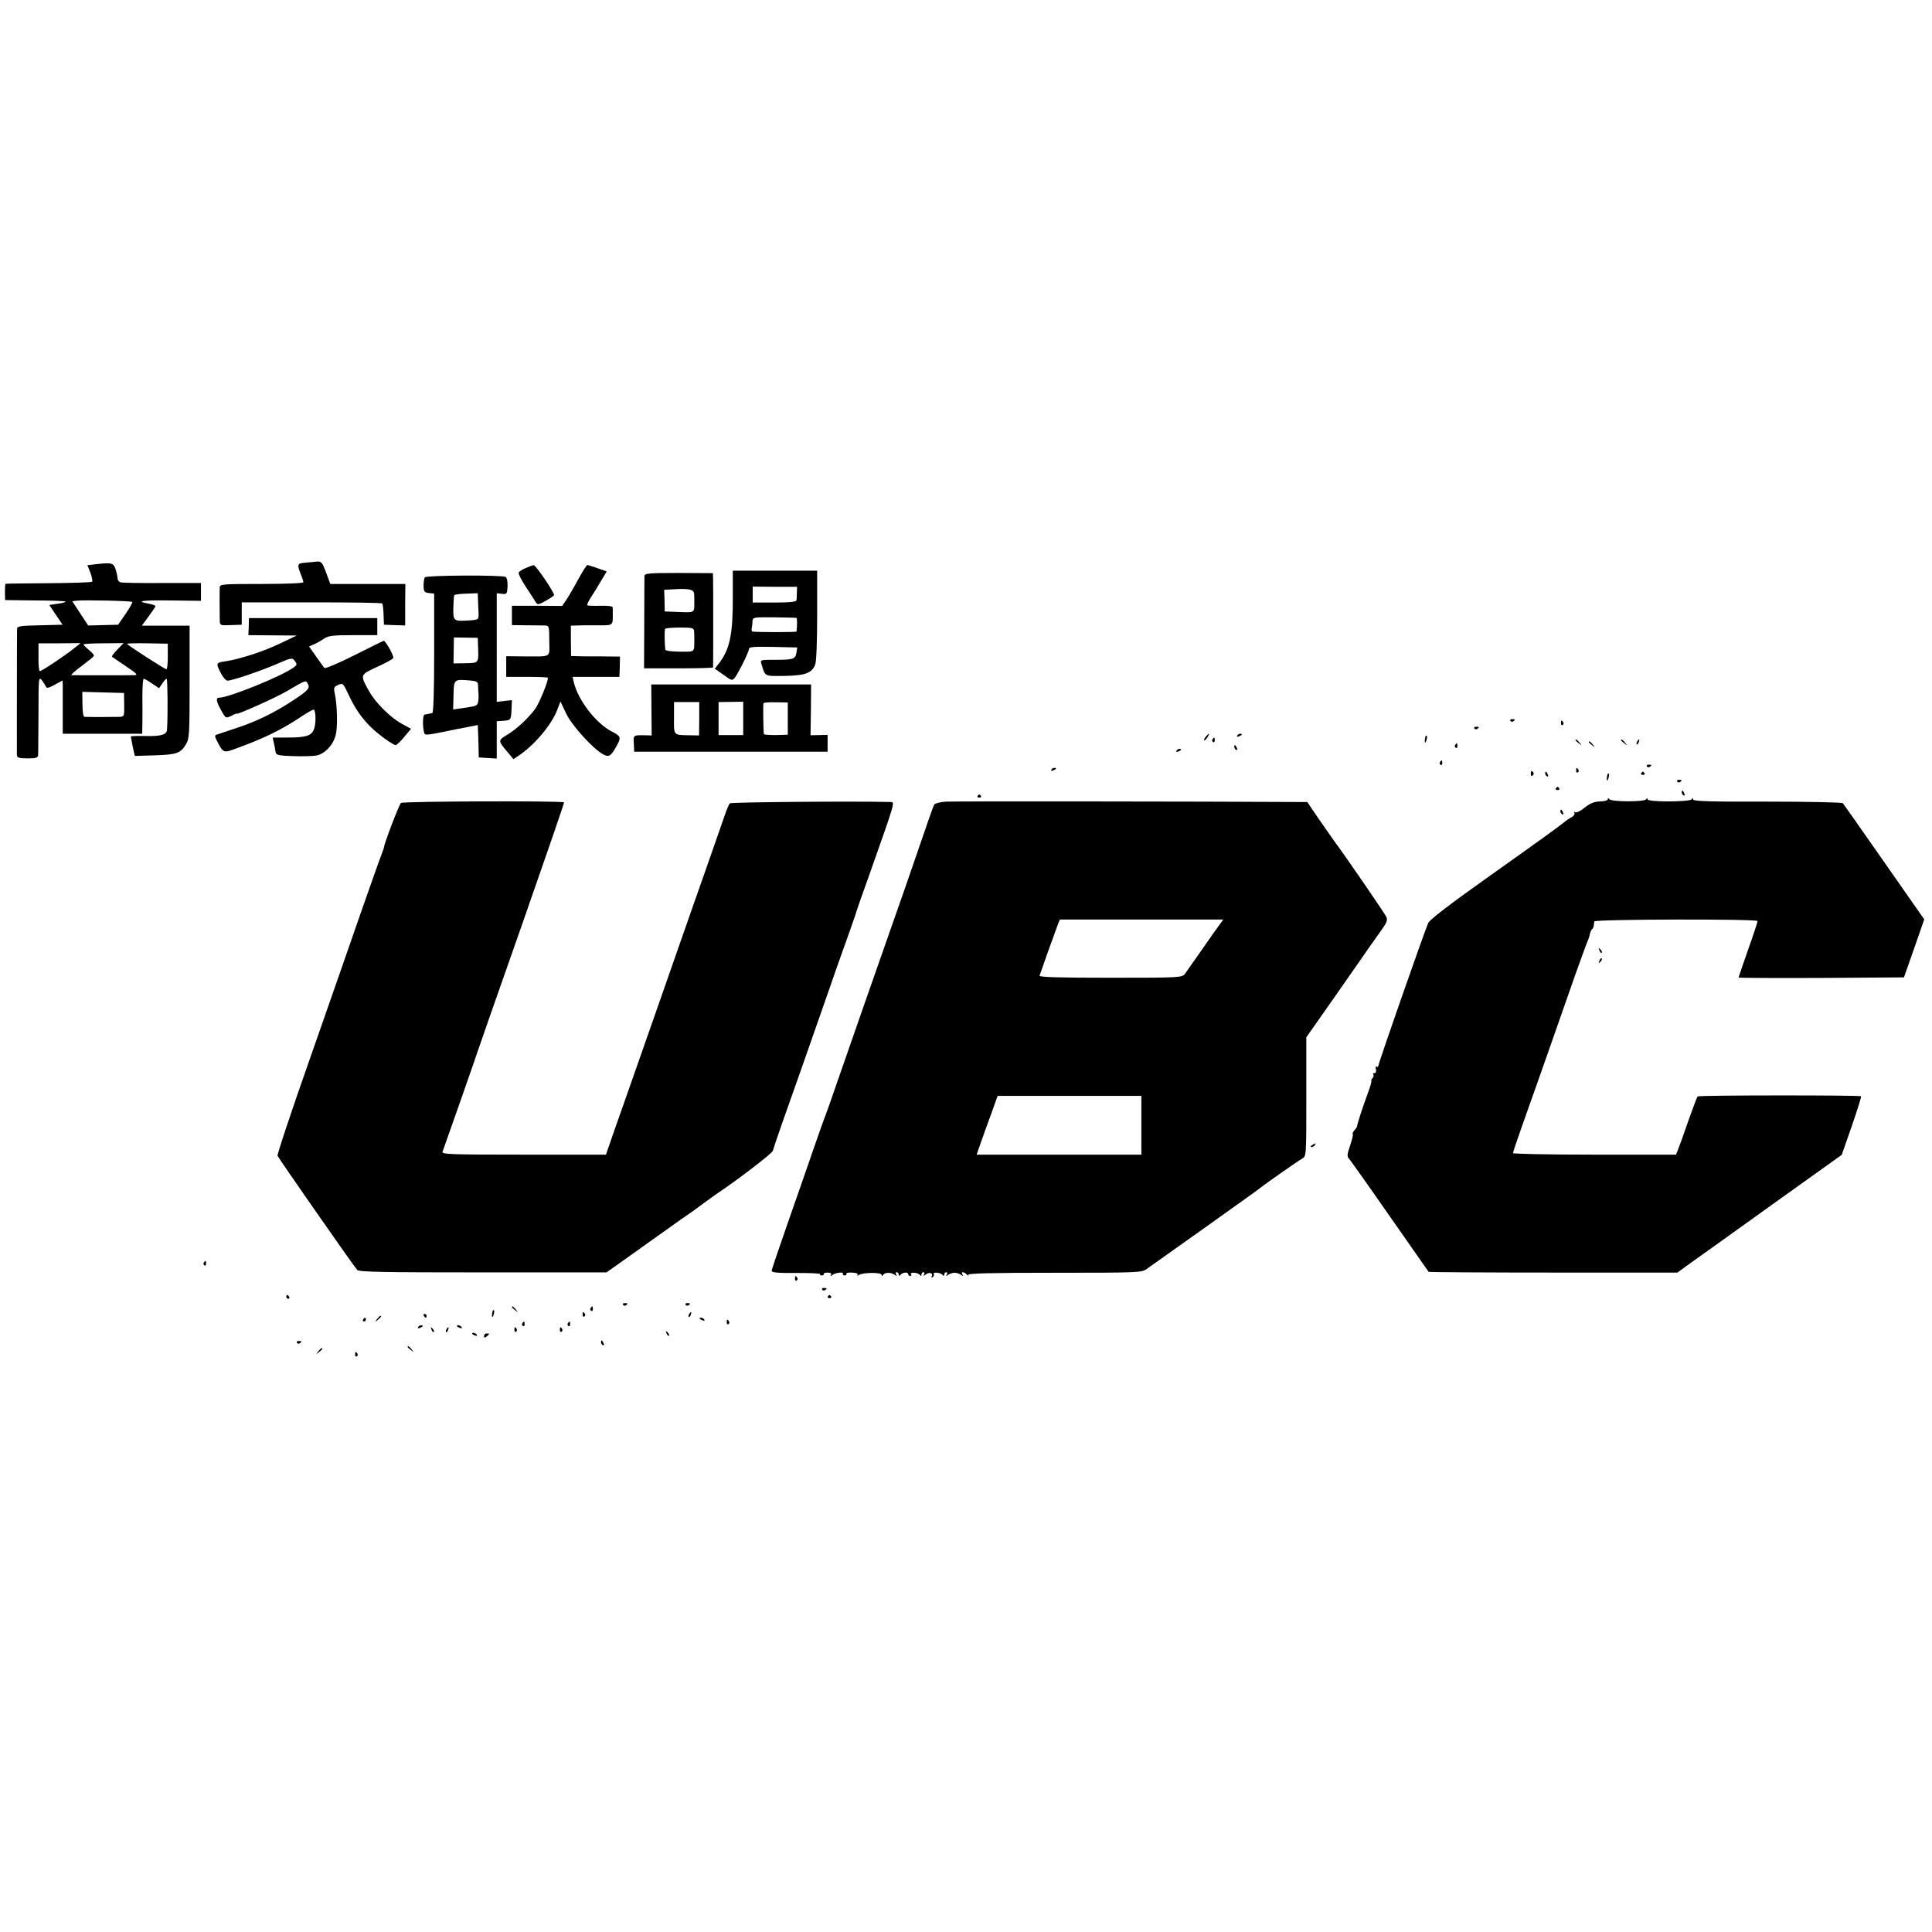
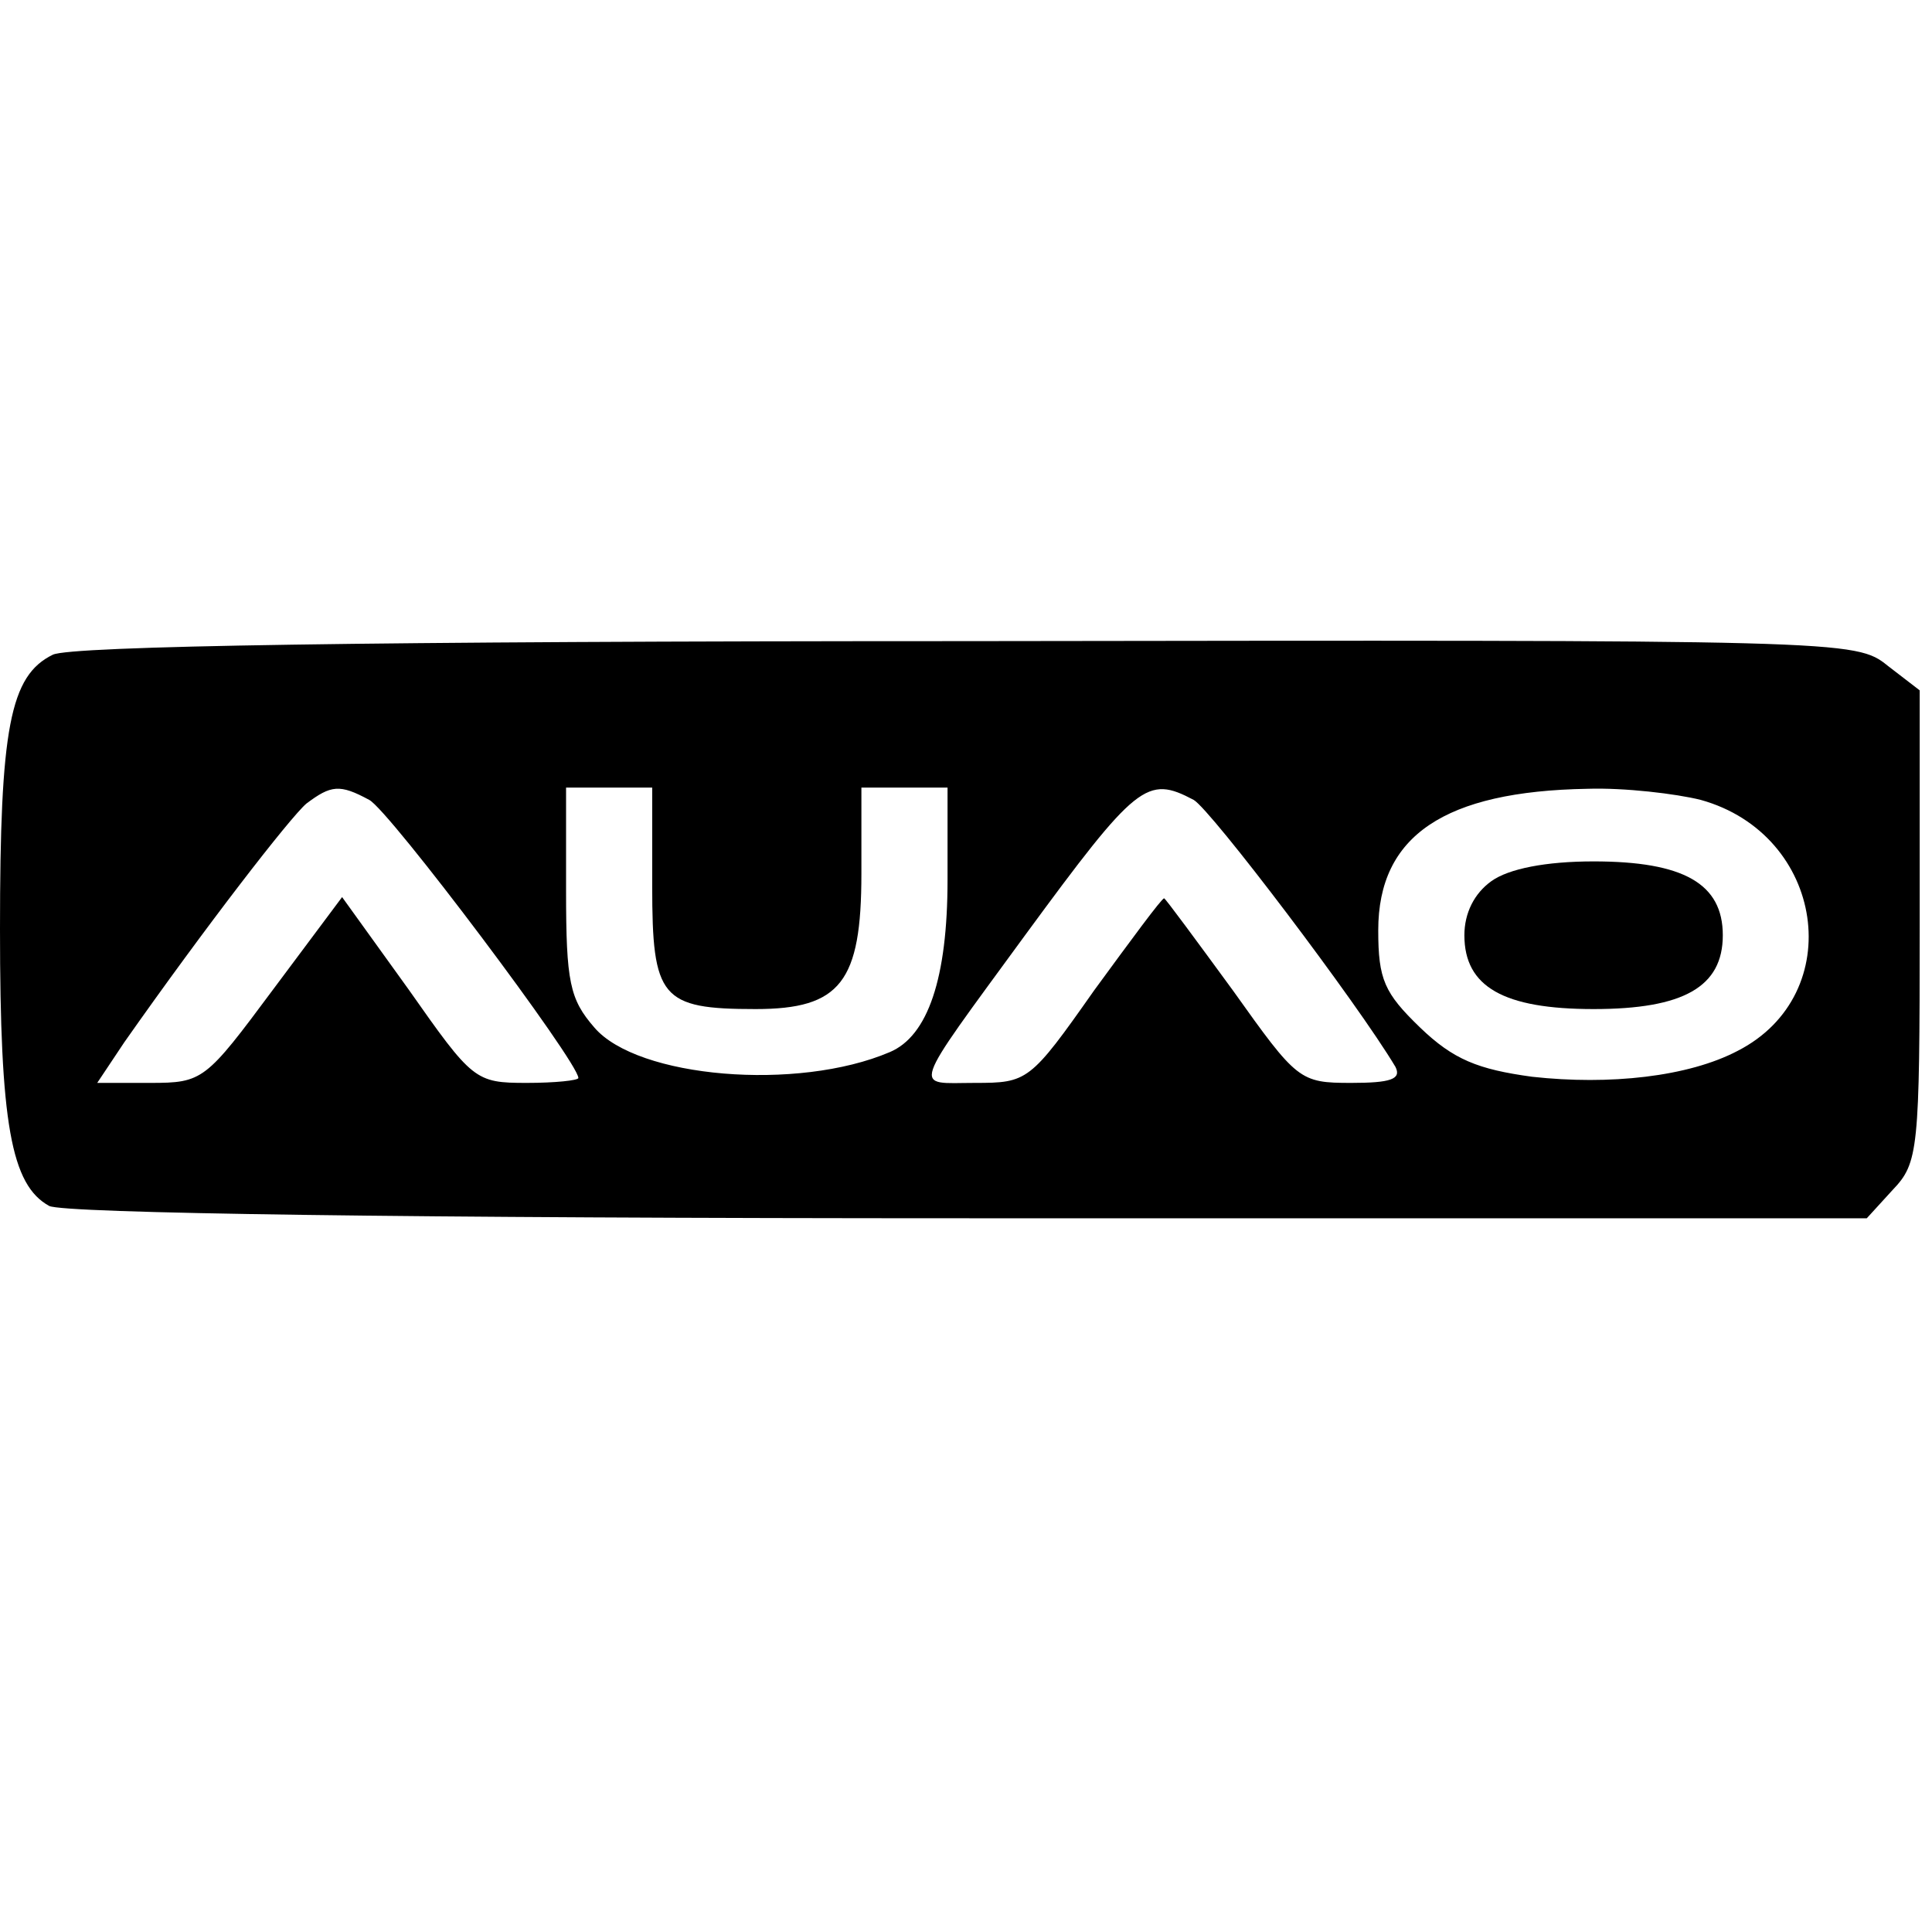
- <svg xmlns="http://www.w3.org/2000/svg" version="1.0" width="1019pt" height="1019pt" viewBox="0 0 1019 1019" preserveAspectRatio="xMidYMid meet">
-   <g transform="translate(0,1019) scale(0.1,-0.1)" fill="#000000" stroke="none">
-     <path d="M1608 7222 c-41 -3 -42 -9 -20 -65 7 -16 12 -33 12 -38 0 -5 -90 -9 -220 -9 -202 0 -220 -1 -221 -17 -1 -18 -1 -124 0 -175 1 -27 2 -27 59 -25 l57 2 0 59 0 59 368 0 c202 0 370 -2 373 -6 3 -3 6 -29 7 -58 l2 -54 56 -2 56 -2 0 109 1 110 -198 0 -198 0 -22 60 c-20 54 -25 60 -49 58 -14 -2 -43 -4 -63 -6z" />
-     <path d="M488 7212 l-27 -3 16 -40 c8 -22 12 -43 9 -47 -4 -4 -107 -7 -229 -8 -122 -1 -224 -2 -227 -3 -3 0 -4 -20 -4 -43 l1 -43 157 -2 c87 0 159 -3 162 -6 3 -2 -15 -8 -40 -11 l-46 -7 35 -52 35 -52 -120 -3 c-106 -2 -120 -5 -120 -20 -1 -27 -1 -645 -1 -664 1 -15 11 -18 56 -18 45 0 55 3 56 18 1 9 1 107 2 216 0 192 1 199 18 178 9 -12 19 -28 22 -35 3 -8 16 -5 45 11 l42 23 1 -23 c0 -13 0 -76 0 -140 l0 -118 210 0 209 0 1 53 c0 28 1 94 0 145 0 50 3 92 7 92 4 0 24 -11 44 -25 l37 -25 17 25 c9 14 19 25 23 25 5 0 7 -190 2 -267 -1 -28 -29 -37 -118 -35 -40 1 -73 0 -73 -3 0 -2 5 -26 10 -53 l11 -49 105 3 c116 4 136 11 164 57 19 30 20 53 20 330 l0 297 -126 0 -126 0 36 49 c20 27 36 51 36 54 0 4 -16 9 -35 13 -74 13 -38 19 116 17 l159 -2 0 47 0 47 -202 0 c-112 -1 -211 1 -220 3 -10 2 -18 12 -18 22 0 9 -5 31 -11 49 -12 34 -20 35 -121 23z m210 -197 c2 -2 -13 -30 -35 -62 l-40 -58 -79 -2 -79 -2 -42 64 -42 64 27 3 c38 4 285 -1 290 -7z m-303 -241 c-43 -36 -175 -124 -185 -124 -4 0 -8 33 -7 73 l0 74 111 0 111 1 -30 -24z m224 -10 c-18 -18 -31 -35 -28 -38 2 -2 35 -24 73 -50 57 -38 65 -46 45 -47 -30 -1 -321 -1 -332 0 -5 1 18 22 52 47 33 25 63 49 66 54 3 4 -9 18 -25 31 -16 13 -30 27 -30 30 0 3 48 6 106 6 l106 1 -33 -34z m266 -36 c0 -38 -3 -68 -7 -68 -9 0 -208 129 -208 134 0 3 48 4 107 3 l108 -2 0 -67z m-230 -255 c1 -61 0 -63 -25 -64 -28 -1 -169 -1 -185 0 -6 1 -10 30 -10 66 l-1 66 110 -3 110 -3 1 -62z" />
-     <path d="M2773 7194 c-17 -7 -34 -18 -37 -23 -4 -5 13 -39 36 -74 24 -36 48 -73 53 -82 10 -16 14 -16 53 6 23 13 43 26 44 30 5 9 -96 159 -107 158 -5 0 -24 -7 -42 -15z" />
-     <path d="M3049 7133 c-23 -43 -52 -92 -63 -108 l-21 -31 -132 1 -133 0 0 -51 0 -51 78 -1 c42 0 86 -1 98 -1 20 -1 21 -7 21 -81 1 -92 17 -82 -139 -82 l-88 1 0 -55 0 -54 110 0 c61 0 110 -2 110 -5 0 -23 -47 -137 -68 -165 -40 -53 -99 -107 -148 -136 -48 -29 -48 -31 5 -93 l29 -35 27 18 c82 54 175 164 204 242 l17 44 29 -61 c29 -64 144 -190 197 -218 30 -16 40 -10 71 46 24 44 22 50 -25 74 -85 44 -179 165 -202 262 l-6 27 123 0 124 0 2 54 1 53 -98 1 c-53 0 -111 0 -129 1 l-31 1 -1 80 0 80 27 1 c15 1 64 1 110 1 90 0 84 -5 84 68 0 11 0 24 -1 28 0 5 -29 8 -63 7 -35 -1 -66 0 -70 2 -4 2 6 23 21 46 15 23 40 63 54 88 l27 45 -48 17 c-26 9 -50 17 -54 17 -4 0 -26 -35 -49 -77z" />
-     <path d="M3865 7043 c1 -195 -15 -275 -70 -348 l-25 -32 46 -32 c43 -32 46 -32 60 -15 21 29 74 135 74 151 0 11 25 13 128 11 l127 -3 -4 -25 c-5 -36 -16 -40 -109 -40 -82 0 -83 0 -76 -22 21 -68 13 -64 122 -63 110 2 145 15 162 61 6 14 10 131 10 260 l0 234 -223 0 -222 0 0 -137z m338 22 c0 -17 -1 -35 -2 -41 -1 -8 -37 -12 -116 -12 l-115 0 0 42 0 42 117 -1 117 0 -1 -30z m-2 -134 c4 -1 4 -42 0 -72 -1 -4 -207 -4 -233 0 -3 1 -5 9 -3 19 2 9 4 26 4 37 1 19 7 20 114 19 61 -1 115 -2 118 -3z" />
-     <path d="M3399 7152 c0 -10 -1 -123 -1 -252 l-1 -235 181 0 c100 0 182 2 183 5 1 7 1 439 0 471 l-1 26 -180 1 c-161 0 -180 -2 -181 -16z m262 -93 c1 -11 1 -30 1 -44 0 -58 4 -56 -79 -53 l-77 3 -1 57 -2 57 51 3 c78 5 106 -1 107 -23z m0 -199 c1 -11 1 -31 1 -45 0 -67 4 -63 -77 -62 -46 0 -75 5 -76 11 -4 31 -5 102 -1 109 2 4 37 7 78 7 67 0 74 -2 75 -20z" />
-     <path d="M2241 7145 c-4 -5 -7 -26 -7 -45 1 -31 4 -35 29 -38 l27 -3 0 -315 c0 -202 -4 -314 -10 -315 -5 -1 -14 -3 -20 -4 -5 -1 -15 -3 -21 -4 -10 -1 -11 -69 -1 -98 4 -12 11 -12 170 21 l112 22 1 -25 c1 -14 2 -53 3 -86 l1 -60 48 -3 47 -3 0 98 0 99 31 2 c44 3 44 4 47 60 l2 49 -40 -4 -40 -5 0 287 0 286 28 -3 c25 -3 27 -1 29 39 1 24 -3 46 -10 50 -18 11 -418 9 -426 -2z m280 -117 c1 -18 2 -50 3 -70 1 -36 1 -36 -44 -40 -88 -6 -90 -5 -89 65 1 34 3 65 5 68 2 3 30 7 64 8 l60 2 1 -33z m0 -235 c4 -104 7 -99 -65 -101 l-64 -1 1 68 1 69 63 -1 63 -1 1 -33z m0 -212 c0 -9 2 -33 3 -54 1 -20 -1 -42 -5 -49 -8 -12 -12 -13 -87 -24 l-42 -6 2 76 c2 84 2 84 86 77 31 -2 42 -7 43 -20z" />
-     <path d="M1312 6885 l-2 -45 127 -1 128 -1 -88 -42 c-82 -40 -211 -82 -282 -93 -56 -8 -57 -9 -33 -58 12 -25 29 -45 38 -45 24 0 166 48 258 87 80 35 83 35 97 17 12 -17 12 -21 -3 -32 -57 -45 -344 -162 -397 -162 -19 0 -14 -23 17 -76 19 -33 20 -33 49 -19 16 9 29 13 29 11 0 -7 208 86 260 117 101 59 102 60 111 45 17 -26 8 -38 -78 -94 -99 -65 -193 -111 -308 -148 -44 -15 -86 -29 -93 -31 -10 -4 -10 -10 2 -32 34 -66 34 -66 106 -39 144 52 241 100 343 169 32 21 61 37 63 34 10 -10 11 -73 1 -100 -12 -37 -41 -47 -138 -47 l-81 0 7 -31 c4 -17 8 -39 9 -48 2 -13 19 -17 92 -19 49 -2 104 0 122 3 44 8 88 54 102 106 12 42 9 162 -5 225 -6 26 -3 32 18 41 25 12 27 10 56 -52 33 -71 68 -122 120 -173 37 -36 115 -92 128 -92 5 0 25 19 45 43 l36 43 -46 25 c-60 32 -141 111 -175 173 -49 87 -49 87 41 128 44 20 83 41 86 47 6 9 -40 91 -50 91 -2 0 -72 -34 -155 -76 -83 -42 -155 -72 -158 -67 -4 4 -24 32 -44 61 l-37 52 22 10 c13 5 37 18 53 29 26 18 45 21 158 21 l127 0 0 45 0 45 -338 0 -339 0 -1 -45z" />
-     <path d="M3436 6445 l1 -134 -36 1 c-61 1 -61 1 -58 -44 l2 -43 510 0 510 0 0 45 0 44 -45 -1 -45 -1 2 134 1 134 -421 0 -422 0 1 -135z m252 -46 l-1 -88 -51 1 c-85 1 -82 -2 -81 92 l0 83 67 0 66 0 0 -88z m232 2 l0 -88 -65 0 -65 0 0 87 0 87 65 1 65 1 0 -88z m235 -1 l0 -85 -62 -2 c-35 0 -64 2 -64 5 -3 17 -5 158 -2 163 1 4 31 6 65 5 l63 -1 0 -85z" />
-     <path d="M7966 6388 c3 -5 10 -6 15 -3 13 9 11 12 -6 12 -8 0 -12 -4 -9 -9z" />
-     <path d="M8233 6375 c0 -8 4 -12 9 -9 5 3 6 10 3 15 -9 13 -12 11 -12 -6z" />
-     <path d="M7776 6348 c3 -5 10 -6 15 -3 13 9 11 12 -6 12 -8 0 -12 -4 -9 -9z" />
-     <path d="M6360 6305 c-7 -9 -11 -17 -9 -20 3 -2 10 5 17 15 14 24 10 26 -8 5z" />
-     <path d="M6525 6310 c-3 -6 1 -7 9 -4 18 7 21 14 7 14 -6 0 -13 -4 -16 -10z" />
-     <path d="M7519 6308 c-5 -18 -6 -38 -1 -34 7 8 12 36 6 36 -2 0 -4 -1 -5 -2z" />
-     <path d="M6395 6291 c-3 -5 -2 -12 3 -15 5 -3 9 1 9 9 0 17 -3 19 -12 6z" />
-     <path d="M8310 6286 c0 -2 8 -10 18 -17 15 -13 16 -12 3 4 -13 16 -21 21 -21 13z" />
-     <path d="M8550 6286 c0 -2 8 -10 18 -17 15 -13 16 -12 3 4 -13 16 -21 21 -21 13z" />
-     <path d="M8635 6279 c-4 -6 -5 -12 -2 -15 2 -3 7 2 10 11 7 17 1 20 -8 4z" />
-     <path d="M8380 6276 c0 -2 8 -10 18 -17 15 -13 16 -12 3 4 -13 16 -21 21 -21 13z" />
-     <path d="M7675 6261 c-3 -5 -2 -12 3 -15 5 -3 9 1 9 9 0 17 -3 19 -12 6z" />
-     <path d="M6510 6251 c0 -6 4 -13 10 -16 6 -3 7 1 4 9 -7 18 -14 21 -14 7z" />
-     <path d="M6205 6230 c-3 -6 1 -7 9 -4 18 7 21 14 7 14 -6 0 -13 -4 -16 -10z" />
-     <path d="M7595 6171 c-3 -5 -2 -12 3 -15 5 -3 9 1 9 9 0 17 -3 19 -12 6z" />
-     <path d="M8686 6148 c3 -5 10 -6 15 -3 13 9 11 12 -6 12 -8 0 -12 -4 -9 -9z" />
-     <path d="M5545 6130 c-3 -6 1 -7 9 -4 18 7 21 14 7 14 -6 0 -13 -4 -16 -10z" />
-     <path d="M8313 6125 c0 -8 4 -12 9 -9 5 3 6 10 3 15 -9 13 -12 11 -12 -6z" />
-     <path d="M8074 6110 c0 -13 4 -16 10 -10 7 7 7 13 0 20 -6 6 -10 3 -10 -10z" />
-     <path d="M8150 6111 c0 -6 4 -13 10 -16 6 -3 7 1 4 9 -7 18 -14 21 -14 7z" />
-     <path d="M8656 6112 c-3 -5 1 -9 9 -9 8 0 12 4 9 9 -3 4 -7 8 -9 8 -2 0 -6 -4 -9 -8z" />
-     <path d="M8479 6108 c-5 -18 -6 -38 -1 -34 7 8 12 36 6 36 -2 0 -4 -1 -5 -2z" />
-     <path d="M8846 6068 c3 -5 10 -6 15 -3 13 9 11 12 -6 12 -8 0 -12 -4 -9 -9z" />
-     <path d="M8206 6032 c-3 -5 1 -9 9 -9 8 0 12 4 9 9 -3 4 -7 8 -9 8 -2 0 -6 -4 -9 -8z" />
-     <path d="M8870 6011 c0 -6 4 -13 10 -16 6 -3 7 1 4 9 -7 18 -14 21 -14 7z" />
-     <path d="M5156 5992 c-3 -5 1 -9 9 -9 8 0 12 4 9 9 -3 4 -7 8 -9 8 -2 0 -6 -4 -9 -8z" />
-     <path d="M8480 5974 c0 -5 -18 -11 -41 -11 -30 -1 -51 -9 -80 -32 -21 -18 -44 -29 -51 -25 -7 4 -8 3 -4 -4 3 -6 -3 -16 -16 -23 -12 -6 -27 -16 -32 -21 -29 -24 -127 -95 -406 -293 -200 -142 -309 -225 -317 -243 -18 -39 -263 -740 -263 -753 0 -5 -4 -8 -9 -5 -5 4 -7 -3 -4 -14 3 -12 0 -20 -8 -20 -7 0 -9 -3 -6 -7 4 -3 2 -12 -4 -20 -6 -7 -9 -13 -6 -13 3 0 -5 -30 -19 -67 -26 -71 -57 -164 -56 -173 0 -3 -6 -12 -14 -21 -8 -9 -12 -18 -9 -21 3 -2 -4 -30 -14 -60 -16 -46 -17 -58 -6 -69 7 -8 104 -144 215 -304 111 -159 204 -292 205 -293 2 -2 298 -4 658 -4 l654 0 69 50 c38 27 233 166 433 310 l365 261 53 152 c29 84 51 154 49 157 -7 6 -856 6 -862 -1 -3 -2 -25 -60 -49 -128 -23 -68 -48 -136 -54 -151 l-11 -28 -430 0 c-236 0 -430 4 -430 8 0 5 21 67 46 138 85 238 225 638 284 807 33 92 62 172 65 177 3 6 8 20 10 32 3 12 8 24 12 27 5 3 8 12 9 19 1 6 2 16 3 22 1 12 861 14 861 2 0 -5 -22 -73 -50 -151 -27 -78 -50 -144 -50 -147 0 -2 196 -3 436 -2 l436 3 54 153 53 153 -211 302 c-116 166 -214 306 -219 311 -4 4 -183 8 -398 8 -294 -1 -391 2 -391 11 0 8 -3 9 -8 1 -10 -14 -232 -15 -232 0 0 8 -2 8 -8 0 -9 -14 -184 -14 -194 1 -5 7 -8 7 -8 -1z" />
-     <path d="M2115 5955 c-10 -8 -89 -215 -90 -235 0 -3 -6 -18 -12 -35 -7 -16 -57 -158 -112 -315 -54 -157 -176 -505 -270 -774 -95 -270 -170 -495 -167 -502 6 -15 403 -584 420 -602 10 -11 140 -13 664 -13 l651 0 152 108 c83 59 172 123 198 141 25 18 57 41 71 50 14 9 53 37 86 62 34 25 72 52 84 60 110 74 284 208 286 220 2 8 24 74 49 145 44 123 161 456 246 700 21 61 56 162 79 225 23 63 50 140 60 170 9 30 45 134 80 230 133 376 131 370 107 370 -214 5 -842 -1 -847 -7 -5 -4 -15 -28 -24 -53 -18 -53 -109 -313 -196 -560 -58 -165 -85 -242 -179 -512 -22 -62 -67 -192 -101 -288 -34 -96 -82 -235 -108 -307 l-46 -133 -434 0 c-384 0 -433 2 -428 15 11 29 169 480 182 520 7 22 114 328 238 680 123 352 223 641 221 643 -9 9 -849 6 -860 -3z" />
-     <path d="M4990 5962 c-30 -2 -58 -9 -62 -15 -4 -7 -17 -41 -29 -77 -12 -36 -66 -191 -119 -345 -147 -418 -316 -903 -367 -1050 -24 -71 -51 -146 -58 -165 -8 -19 -37 -102 -66 -185 -28 -82 -89 -257 -135 -388 -46 -131 -84 -244 -84 -250 0 -9 35 -12 130 -11 71 0 127 -2 125 -6 -2 -4 2 -7 10 -7 8 0 12 4 10 7 -3 4 6 8 20 8 16 0 22 -5 18 -12 -5 -8 -3 -8 8 0 16 12 62 17 55 5 -3 -4 1 -8 9 -8 8 0 12 4 9 8 -3 5 11 8 30 7 21 -1 33 -5 29 -11 -4 -6 -1 -7 8 -1 21 13 119 14 119 0 0 -8 2 -8 8 0 9 14 43 14 61 0 11 -8 13 -8 7 2 -4 6 -2 12 3 12 6 0 11 -6 11 -12 0 -8 3 -9 8 -3 10 14 42 18 42 5 0 -5 5 -10 11 -10 5 0 8 4 4 9 -8 13 38 10 47 -4 5 -6 8 -6 8 3 0 6 5 12 11 12 5 0 7 -6 3 -12 -6 -9 -3 -9 9 0 18 15 41 7 31 -10 -4 -7 -2 -8 5 -4 6 4 9 11 6 16 -8 13 39 8 47 -5 5 -6 8 -6 8 3 0 6 5 12 11 12 5 0 7 -6 3 -12 -6 -10 -4 -10 7 -2 8 6 23 11 34 11 11 0 26 -5 34 -11 11 -8 13 -8 7 2 -9 16 6 16 23 0 8 -7 11 -8 8 -2 -5 8 121 11 454 11 440 0 462 1 487 20 15 11 153 109 307 218 154 110 285 203 290 208 27 22 204 146 223 156 22 12 22 14 22 326 l0 314 160 228 c87 125 165 236 172 247 7 10 33 46 56 79 36 49 42 63 34 81 -8 18 -218 324 -272 396 -10 14 -47 67 -82 117 l-63 93 -55 0 c-490 3 -1809 4 -1850 2z m1417 -684 c-24 -35 -66 -95 -93 -133 -27 -39 -56 -80 -64 -91 -15 -20 -24 -21 -393 -21 -268 0 -377 3 -374 11 2 6 23 65 46 131 24 66 47 130 52 143 l9 22 431 0 431 0 -45 -62z m-387 -1023 l0 -155 -435 0 -434 0 45 128 c26 70 51 139 56 155 l10 27 379 0 379 0 0 -155z" />
-     <path d="M8230 5911 c0 -6 4 -13 10 -16 6 -3 7 1 4 9 -7 18 -14 21 -14 7z" />
-     <path d="M8436 5177 c3 -10 9 -15 12 -12 3 3 0 11 -7 18 -10 9 -11 8 -5 -6z" />
-     <path d="M8436 5123 c-6 -14 -5 -15 5 -6 7 7 10 15 7 18 -3 3 -9 -2 -12 -12z" />
-     <path d="M6920 4150 c-9 -6 -10 -10 -3 -10 6 0 15 5 18 10 8 12 4 12 -15 0z" />
-     <path d="M1075 3531 c-3 -5 -2 -12 3 -15 5 -3 9 1 9 9 0 17 -3 19 -12 6z" />
-     <path d="M4193 3445 c0 -8 4 -12 9 -9 5 3 6 10 3 15 -9 13 -12 11 -12 -6z" />
-     <path d="M4336 3388 c3 -5 10 -6 15 -3 13 9 11 12 -6 12 -8 0 -12 -4 -9 -9z" />
-     <path d="M1510 3350 c0 -5 5 -10 11 -10 5 0 7 5 4 10 -3 6 -8 10 -11 10 -2 0 -4 -4 -4 -10z" />
-     <path d="M4366 3352 c-3 -5 1 -9 9 -9 8 0 12 4 9 9 -3 4 -7 8 -9 8 -2 0 -6 -4 -9 -8z" />
-     <path d="M3286 3308 c3 -5 10 -6 15 -3 13 9 11 12 -6 12 -8 0 -12 -4 -9 -9z" />
-     <path d="M3616 3308 c3 -5 10 -6 15 -3 13 9 11 12 -6 12 -8 0 -12 -4 -9 -9z" />
-     <path d="M2700 3296 c0 -2 8 -10 18 -17 15 -13 16 -12 3 4 -13 16 -21 21 -21 13z" />
-     <path d="M3115 3291 c-3 -5 -2 -12 3 -15 5 -3 9 1 9 9 0 17 -3 19 -12 6z" />
-     <path d="M2599 3278 c-5 -18 -6 -38 -1 -34 7 8 12 36 6 36 -2 0 -4 -1 -5 -2z" />
-     <path d="M3073 3255 c0 -8 4 -12 9 -9 5 3 6 10 3 15 -9 13 -12 11 -12 -6z" />
-     <path d="M3635 3259 c-4 -6 -5 -12 -2 -15 2 -3 7 2 10 11 7 17 1 20 -8 4z" />
-     <path d="M2235 3250 c3 -5 8 -10 11 -10 2 0 4 5 4 10 0 6 -5 10 -11 10 -5 0 -7 -4 -4 -10z" />
-     <path d="M1989 3233 c-13 -16 -12 -17 4 -4 16 13 21 21 13 21 -2 0 -10 -8 -17 -17z" />
-     <path d="M1915 3230 c-3 -5 -1 -10 4 -10 6 0 11 5 11 10 0 6 -2 10 -4 10 -3 0 -8 -4 -11 -10z" />
-     <path d="M3690 3236 c0 -2 7 -7 16 -10 8 -3 12 -2 9 4 -6 10 -25 14 -25 6z" />
-     <path d="M3833 3215 c0 -8 4 -12 9 -9 5 3 6 10 3 15 -9 13 -12 11 -12 -6z" />
-     <path d="M2755 3211 c-3 -5 -2 -12 3 -15 5 -3 9 1 9 9 0 17 -3 19 -12 6z" />
-     <path d="M2995 3211 c-3 -5 -2 -12 3 -15 5 -3 9 1 9 9 0 17 -3 19 -12 6z" />
-     <path d="M2205 3190 c-3 -6 1 -7 9 -4 18 7 21 14 7 14 -6 0 -13 -4 -16 -10z" />
-     <path d="M2410 3196 c0 -2 7 -7 16 -10 8 -3 12 -2 9 4 -6 10 -25 14 -25 6z" />
-     <path d="M2276 3177 c3 -10 9 -15 12 -12 3 3 0 11 -7 18 -10 9 -11 8 -5 -6z" />
-     <path d="M2355 3179 c-4 -6 -5 -12 -2 -15 2 -3 7 2 10 11 7 17 1 20 -8 4z" />
-     <path d="M2713 3175 c0 -8 4 -12 9 -9 5 3 6 10 3 15 -9 13 -12 11 -12 -6z" />
-     <path d="M2953 3175 c0 -8 4 -12 9 -9 5 3 6 10 3 15 -9 13 -12 11 -12 -6z" />
-     <path d="M3516 3157 c3 -10 9 -15 12 -12 3 3 0 11 -7 18 -10 9 -11 8 -5 -6z" />
-     <path d="M2490 3156 c0 -2 7 -7 16 -10 8 -3 12 -2 9 4 -6 10 -25 14 -25 6z" />
-     <path d="M2553 3143 c0 -9 4 -10 14 -2 7 6 13 12 13 14 0 1 -6 2 -13 2 -8 0 -14 -6 -14 -14z" />
-     <path d="M1566 3108 c3 -5 10 -6 15 -3 13 9 11 12 -6 12 -8 0 -12 -4 -9 -9z" />
-     <path d="M3170 3111 c0 -6 4 -13 10 -16 6 -3 7 1 4 9 -7 18 -14 21 -14 7z" />
-     <path d="M2150 3086 c0 -2 8 -10 18 -17 15 -13 16 -12 3 4 -13 16 -21 21 -21 13z" />
-     <path d="M1679 3063 c-13 -16 -12 -17 4 -4 9 7 17 15 17 17 0 8 -8 3 -21 -13z" />
-     <path d="M1873 3045 c0 -8 4 -12 9 -9 5 3 6 10 3 15 -9 13 -12 11 -12 -6z" />
+ <svg xmlns="http://www.w3.org/2000/svg" version="1.0" width="157pt" height="157pt" viewBox="0 0 157 157" preserveAspectRatio="xMidYMid meet">
+   <g transform="translate(0,157) scale(0.1,-0.1)" fill="#000000" stroke="none">
+     <path d="M43 1038 c-35 -17 -43 -60 -43 -223 0 -158 9 -208 40 -225 12 -6 291 -10 748 -10 l729 0 21 23 c21 22 22 32 22 214 l0 192 -26 20 c-26 21 -33 21 -748 20 -487 0 -728 -4 -743 -11z m257 -118 c16 -8 170 -213 170 -226 0 -2 -19 -4 -42 -4 -42 0 -44 2 -96 76 l-54 75 -56 -75 c-55 -74 -57 -76 -100 -76 l-43 0 22 33 c66 94 135 183 148 194 20 15 27 16 51 3z m230 -70 c0 -91 7 -100 84 -100 69 0 86 22 86 110 l0 70 35 0 35 0 0 -75 c0 -80 -16 -127 -47 -140 -75 -32 -205 -21 -240 20 -20 23 -23 37 -23 111 l0 84 35 0 35 0 0 -80z m440 70 c14 -8 133 -165 164 -217 5 -10 -4 -13 -36 -13 -42 0 -44 2 -96 75 -30 41 -55 75 -56 75 -2 0 -27 -34 -57 -75 -52 -74 -54 -75 -97 -75 -50 0 -54 -10 41 120 91 124 99 130 137 110z m412 0 c101 -28 120 -158 30 -204 -40 -21 -104 -28 -167 -21 -44 6 -64 14 -91 40 -29 28 -34 39 -34 79 0 77 54 113 170 115 30 1 72 -4 92 -9z" />
+     <path d="M1212 854 c-14 -10 -22 -26 -22 -44 0 -42 32 -60 105 -60 73 0 105 18 105 60 0 42 -32 60 -105 60 -39 0 -69 -6 -83 -16z" />
  </g>
</svg>
